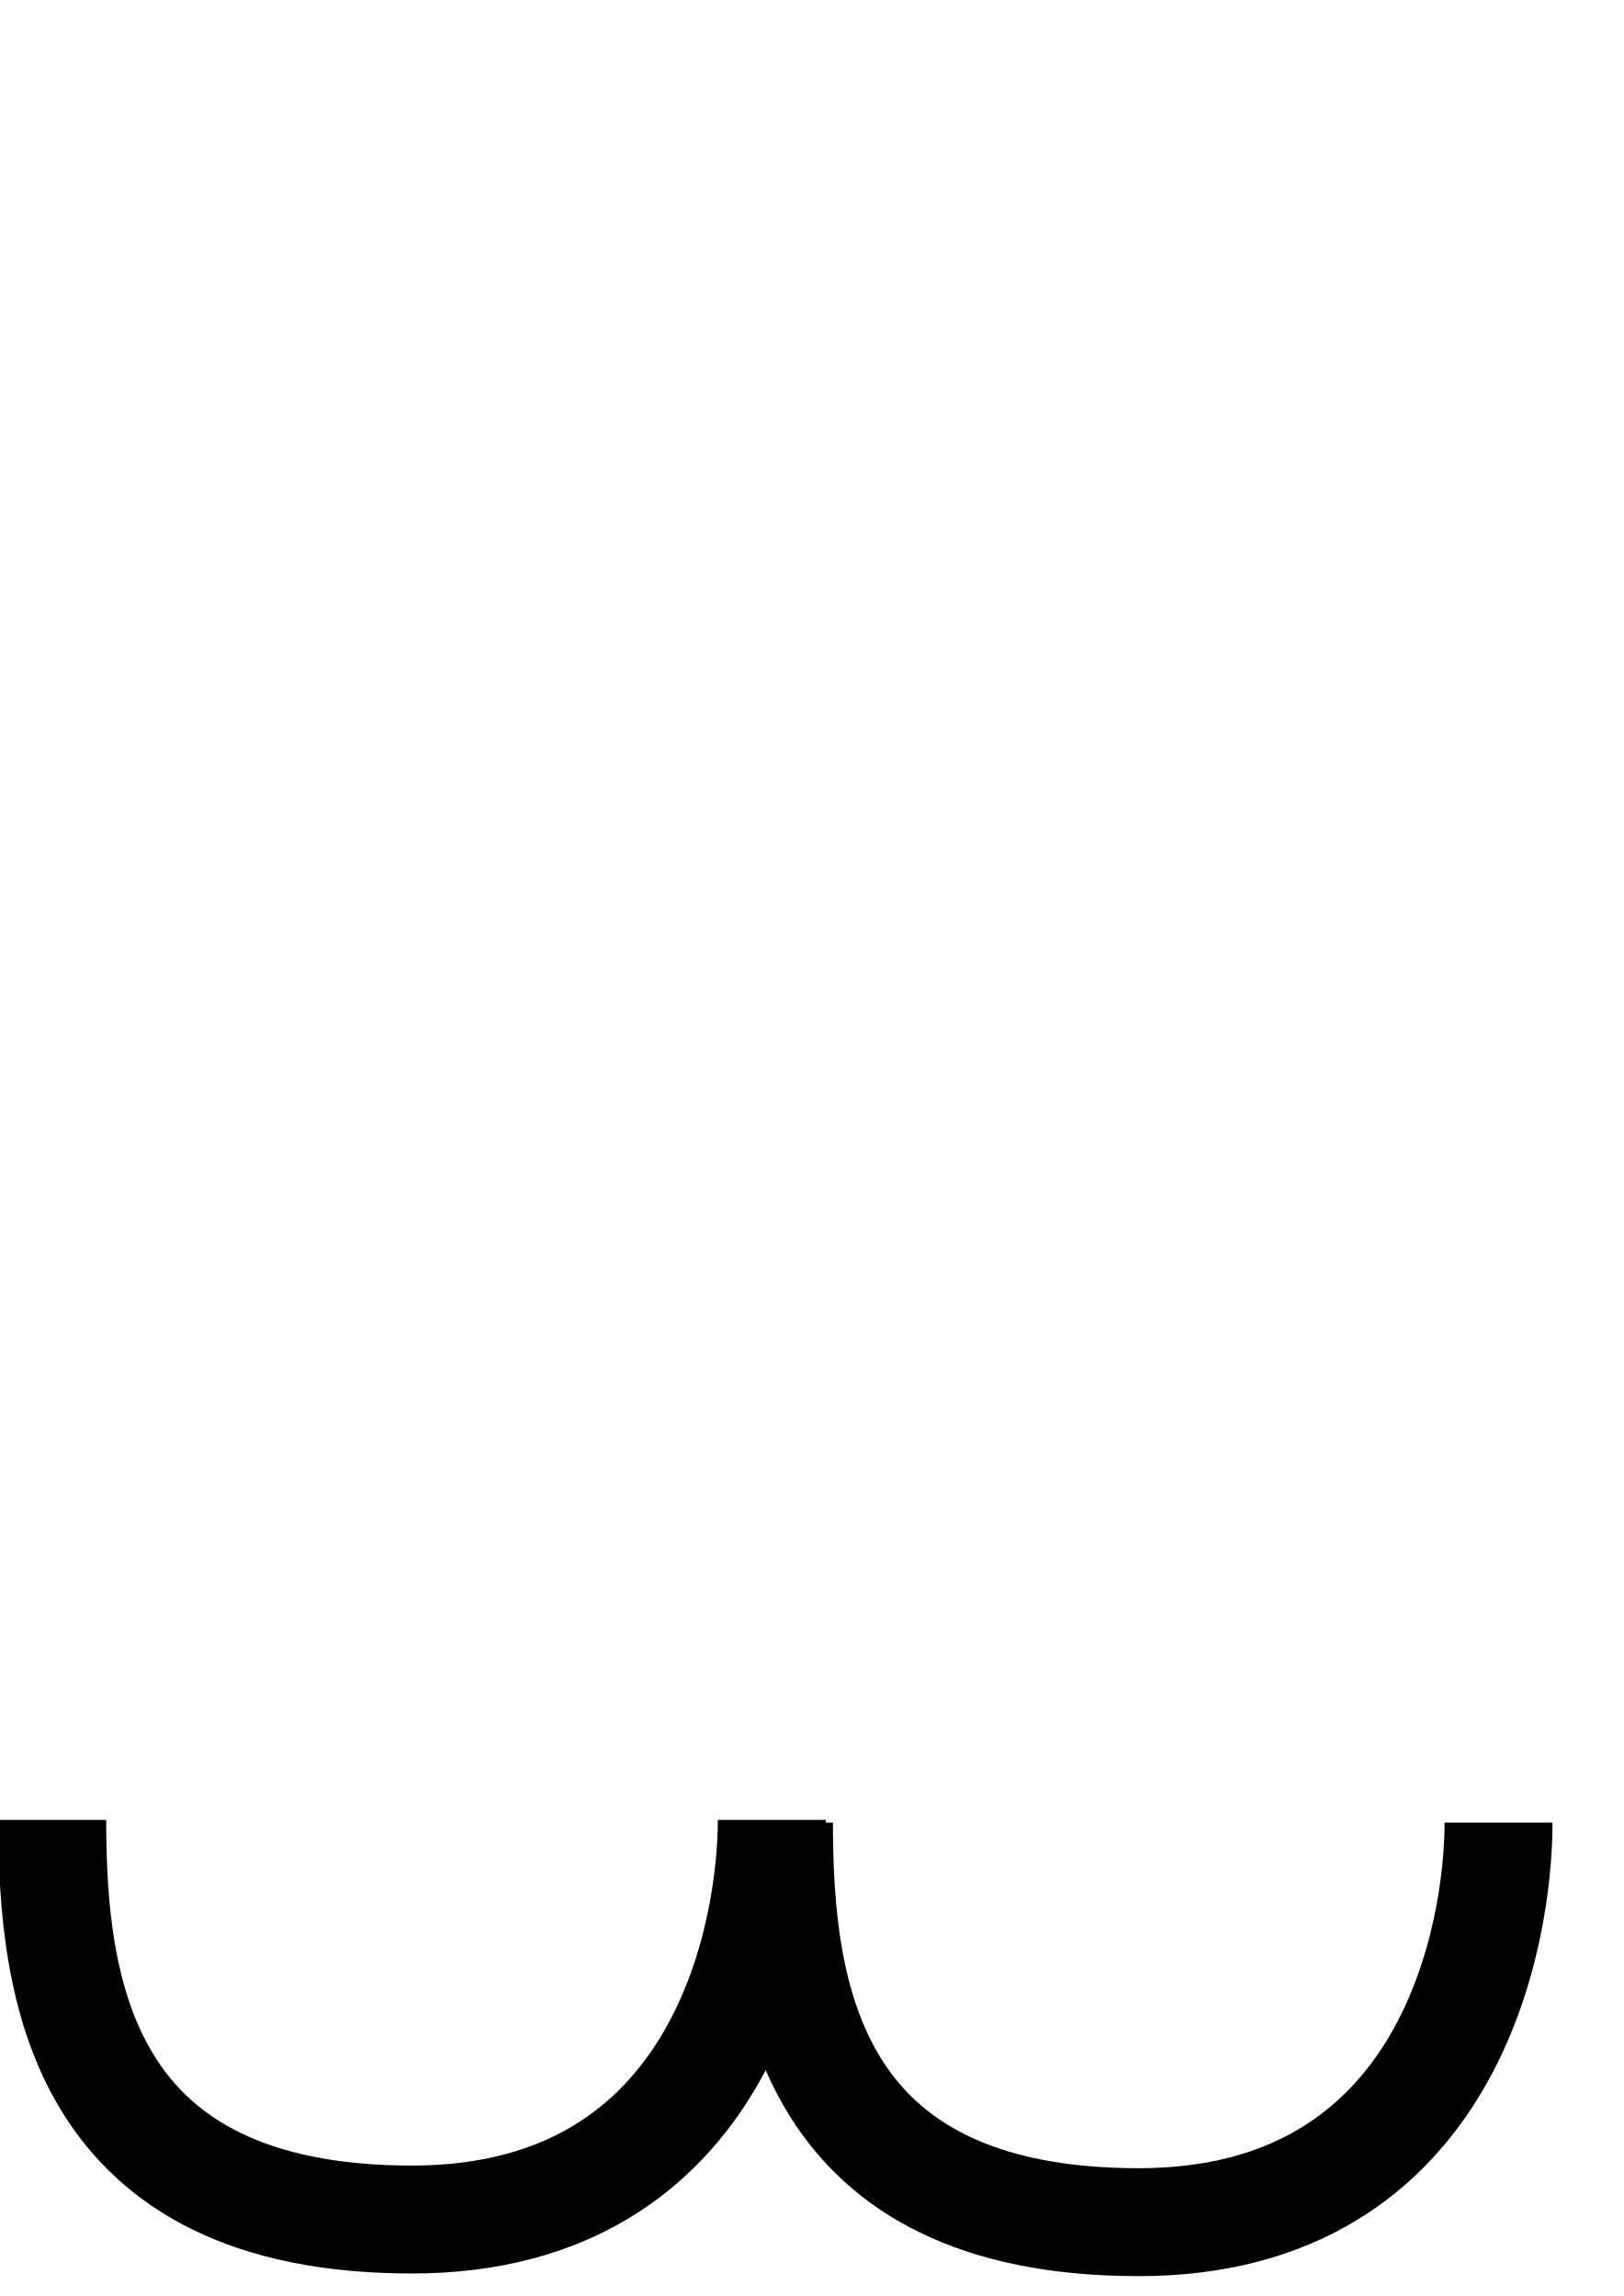
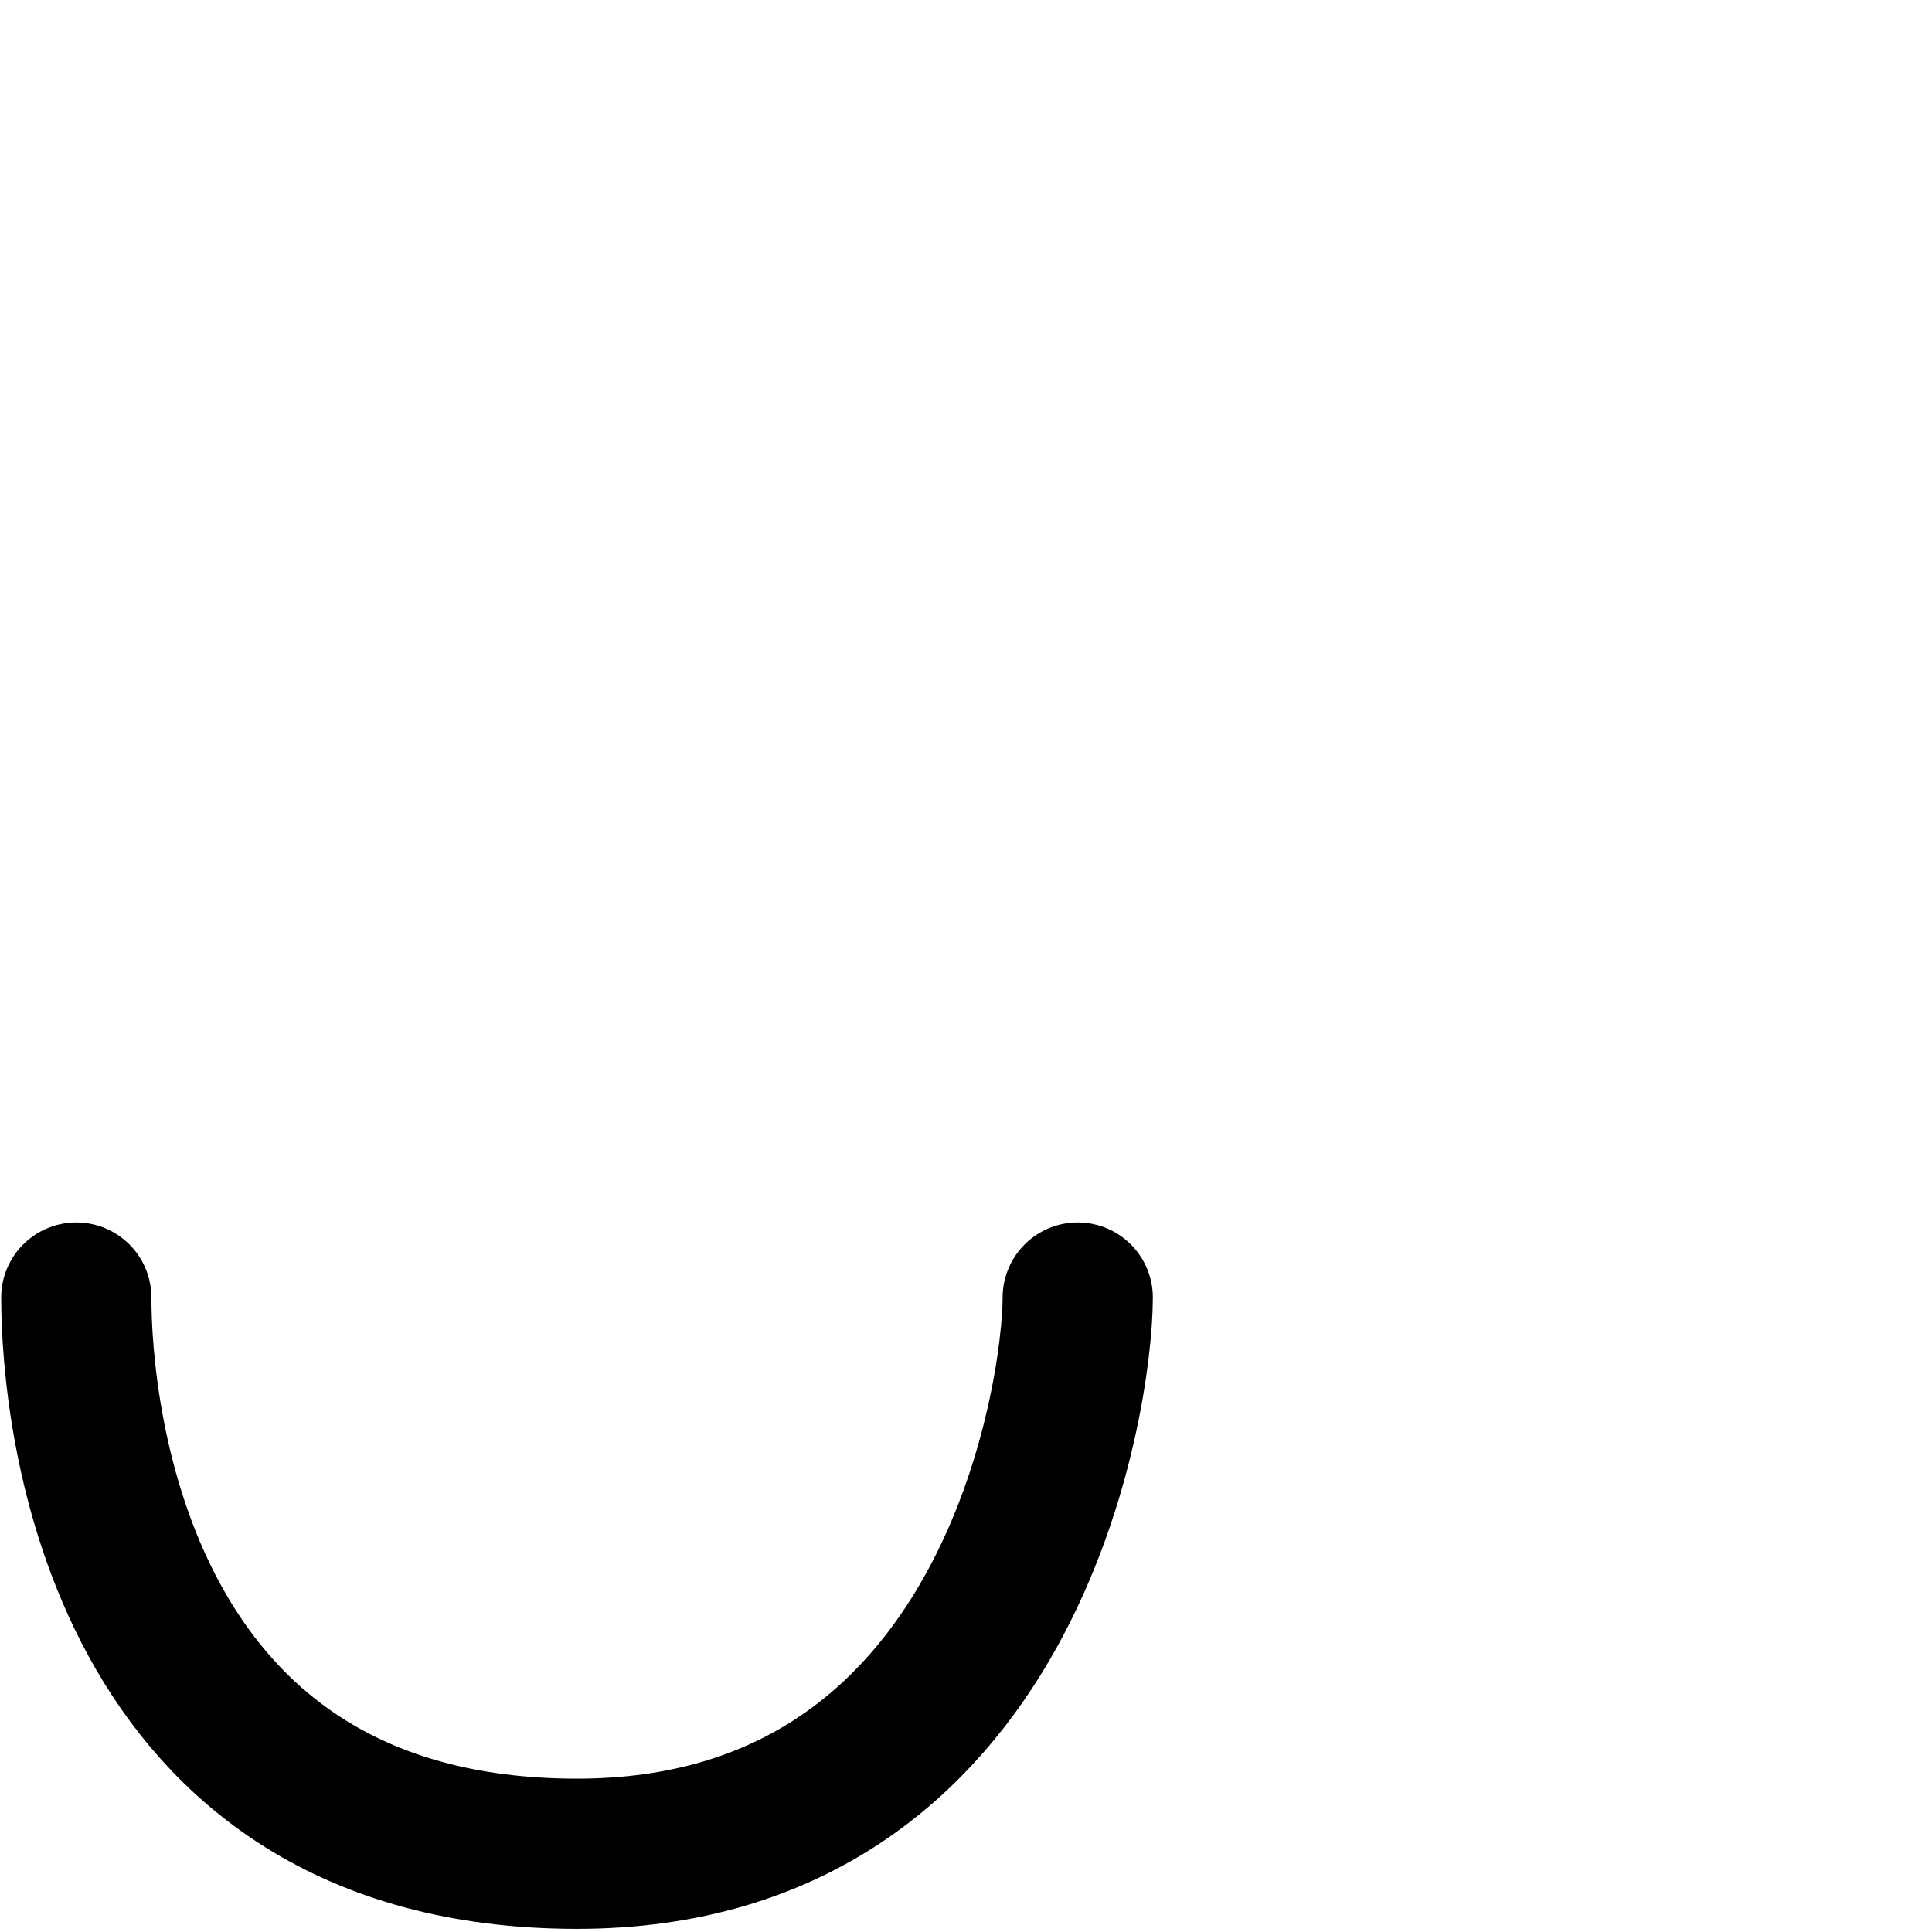
- <svg xmlns="http://www.w3.org/2000/svg" width="210mm" height="297mm" viewBox="0 0 210 297" version="1.1" id="svg1">
+ <svg xmlns="http://www.w3.org/2000/svg" width="100mm" height="100mm" viewBox="0 0 100 100" version="1.1" id="svg1">
  <defs id="defs1" />
  <g id="layer1">
-     <path style="fill:none;stroke:#000000;stroke-width:13.96;stroke-linejoin:round" d="m 99.82,235.418 c 0,14.091 -6.042,51.689 -46.533,51.689 -42.614,0 -46.533,-29.369 -46.533,-51.689" id="path1" />
-     <path style="fill:none;stroke:#000000;stroke-width:13.96;stroke-linejoin:round" d="m 193.812,235.761 c 0,14.091 -6.042,51.689 -46.533,51.689 -42.614,0 -46.533,-29.369 -46.533,-51.689" id="path1-3" />
+     <path style="fill:none;stroke:#000000;stroke-width:7.775;stroke-linecap:round;stroke-linejoin:round" d="m 55.783,67.161 c 0,4.961 -3.365,28.789 -25.917,28.789 -23.735,0 -25.917,-22.589 -25.917,-28.789" id="path1-3" />
  </g>
</svg>
